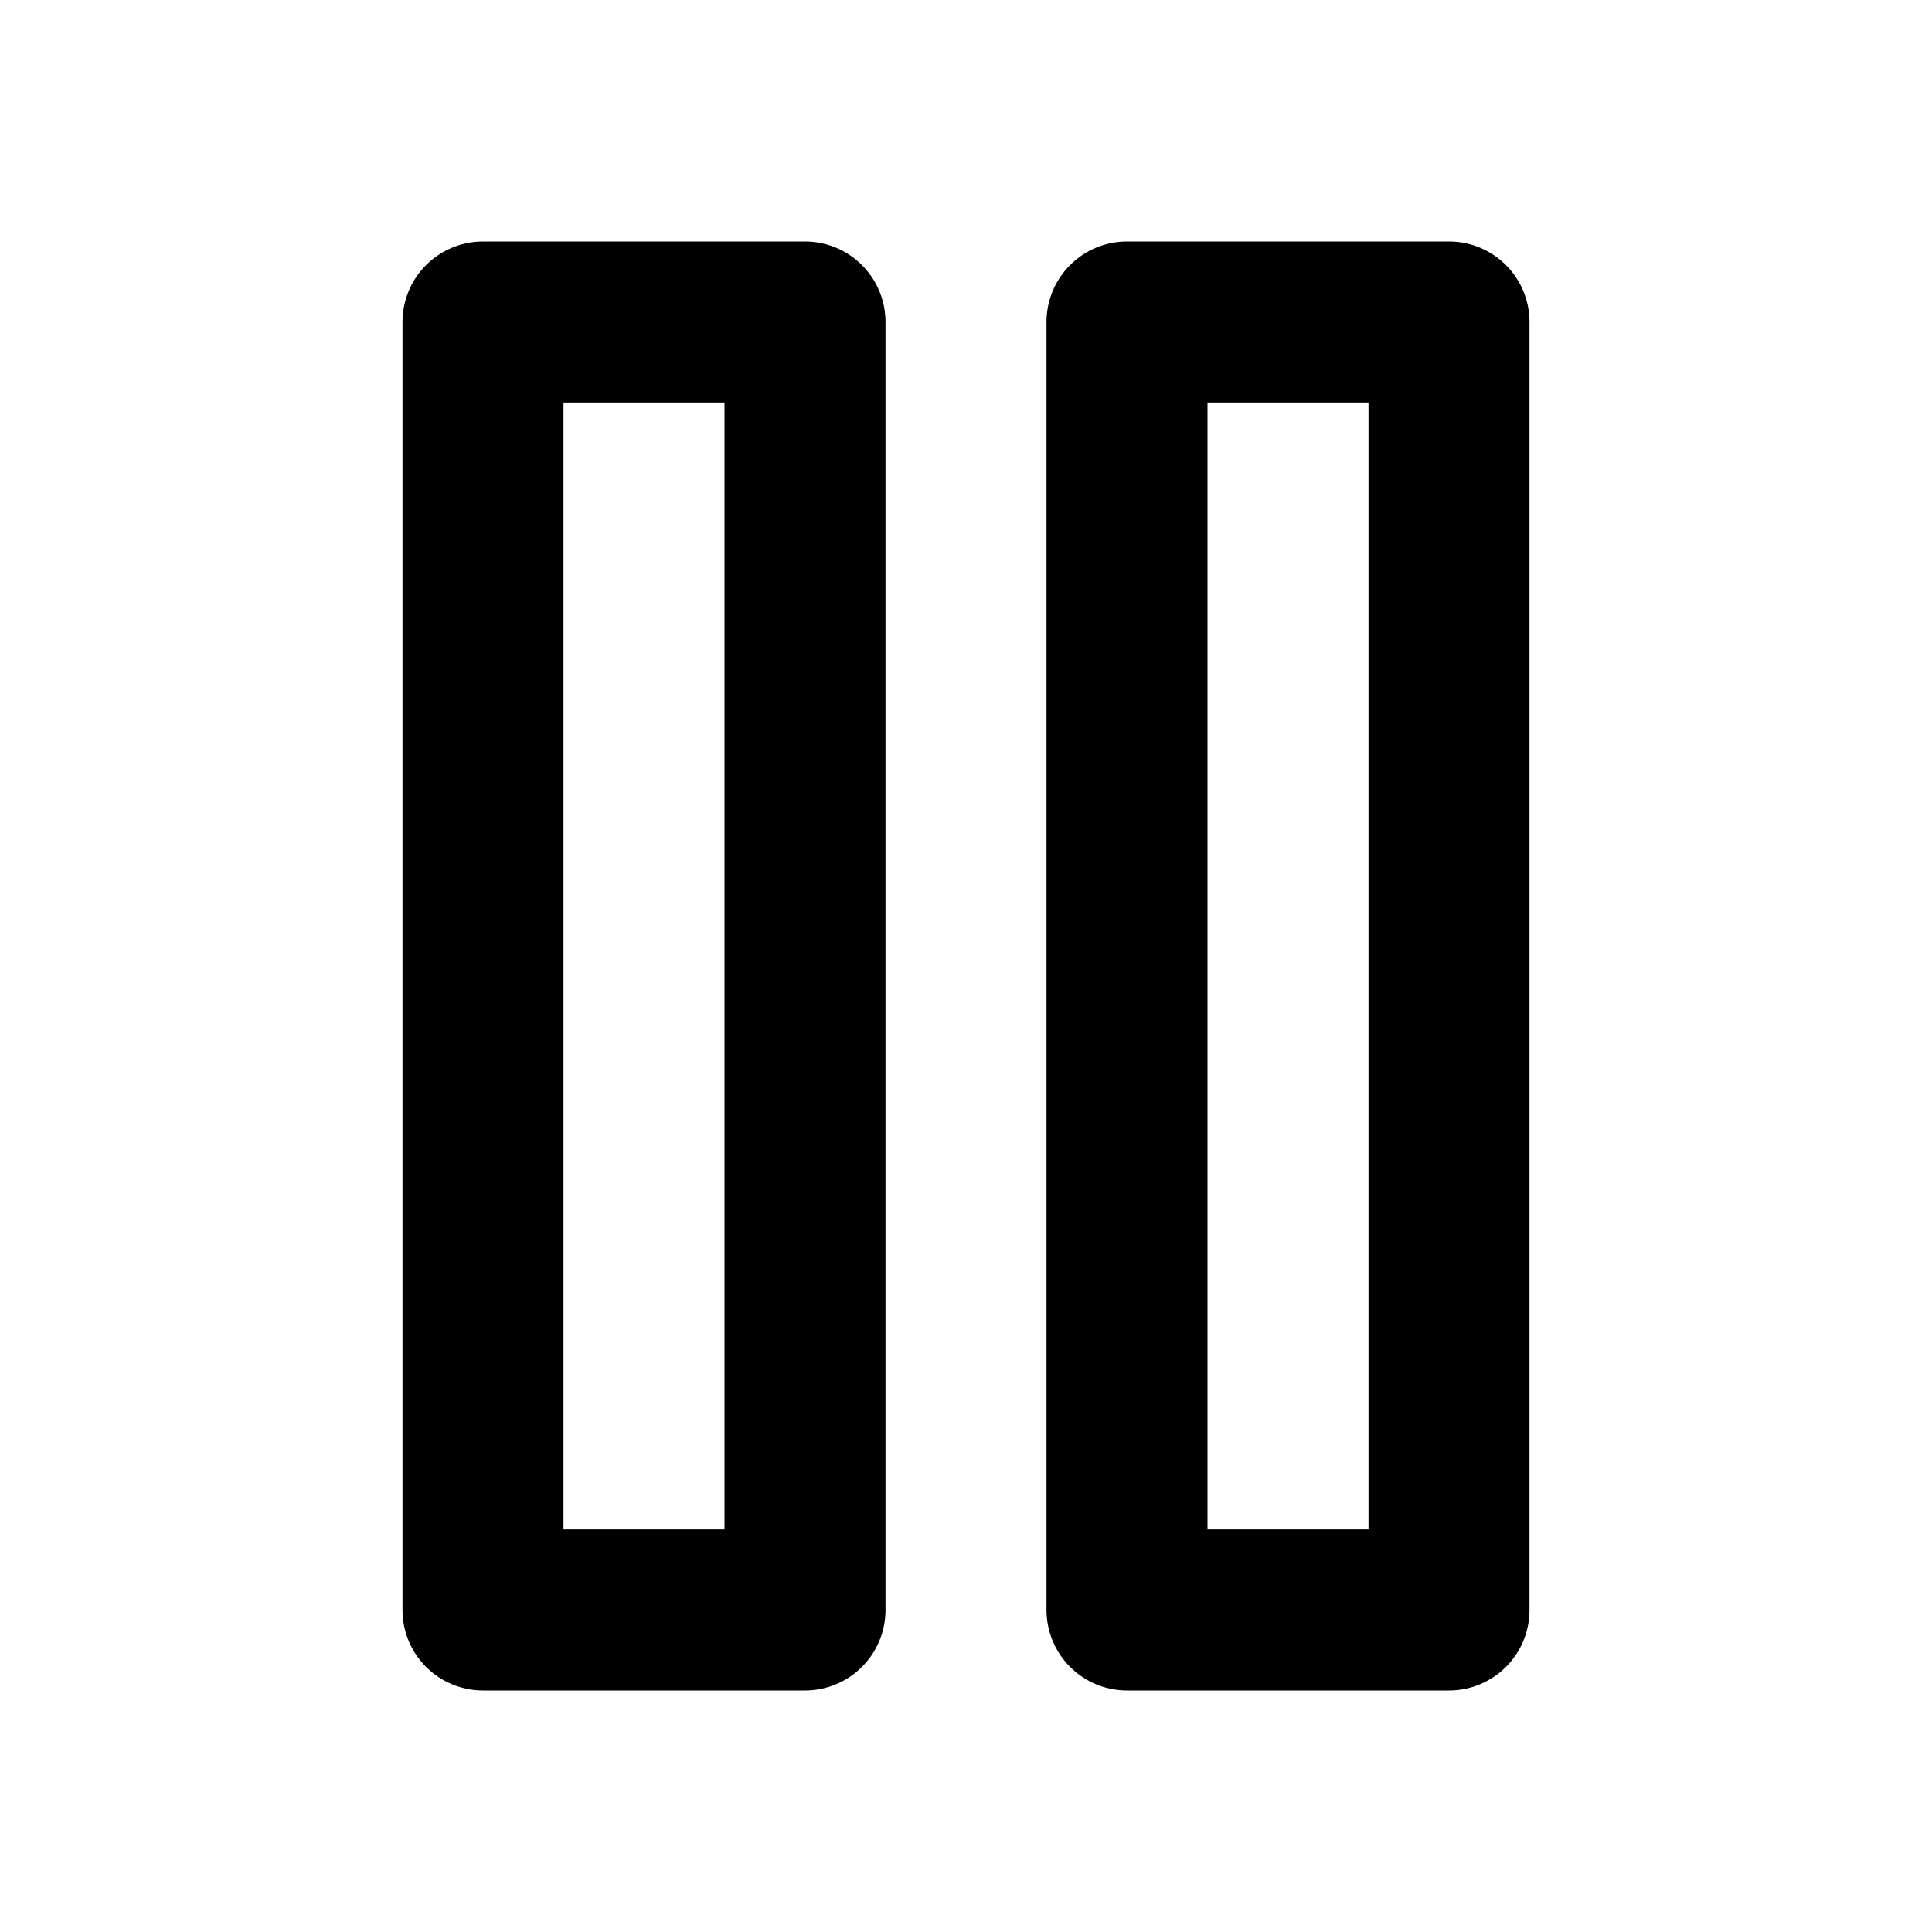
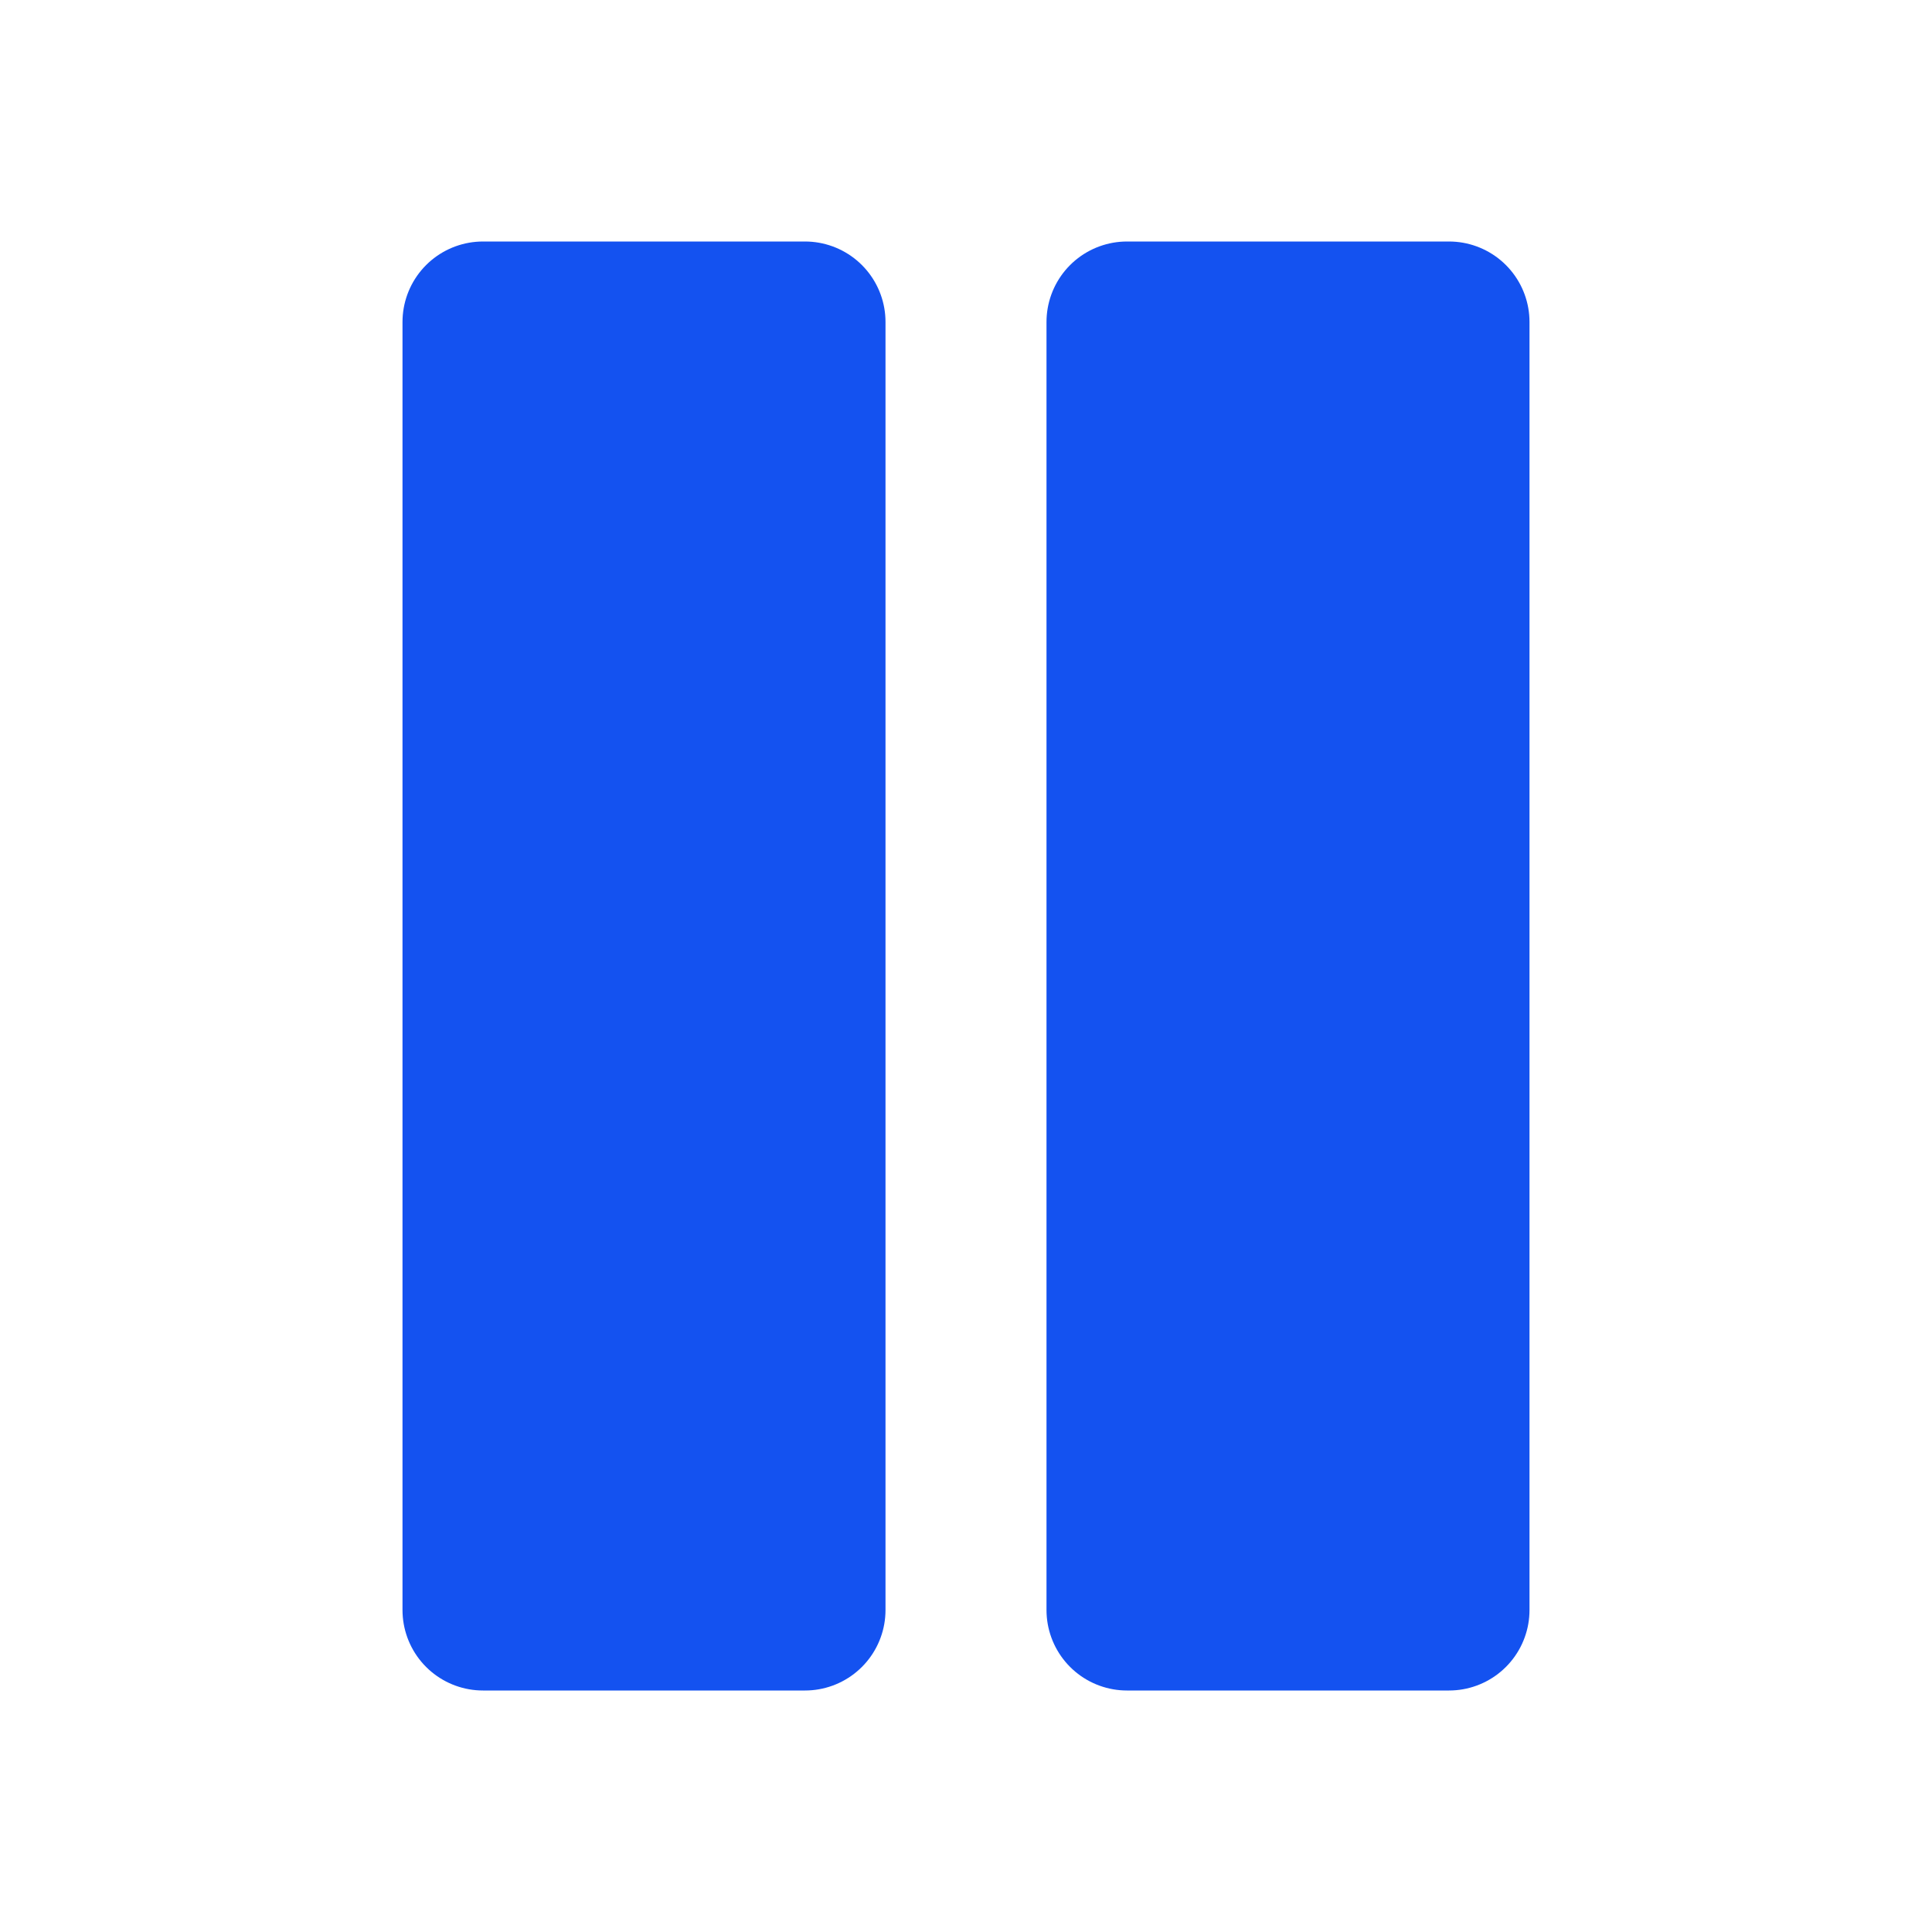
- <svg xmlns="http://www.w3.org/2000/svg" width="24" height="24" viewBox="0 0 24 24" fill="none" stroke="currentColor" stroke-width="2" stroke-linecap="round" stroke-linejoin="round">
+ <svg xmlns="http://www.w3.org/2000/svg" width="24" height="24" viewBox="0 0 24 24" fill="#1452F0" stroke="#1452F0" stroke-width="2" stroke-linecap="round" stroke-linejoin="round">
  <rect x="6" y="4" width="4" height="16" />
  <rect x="14" y="4" width="4" height="16" />
</svg>
